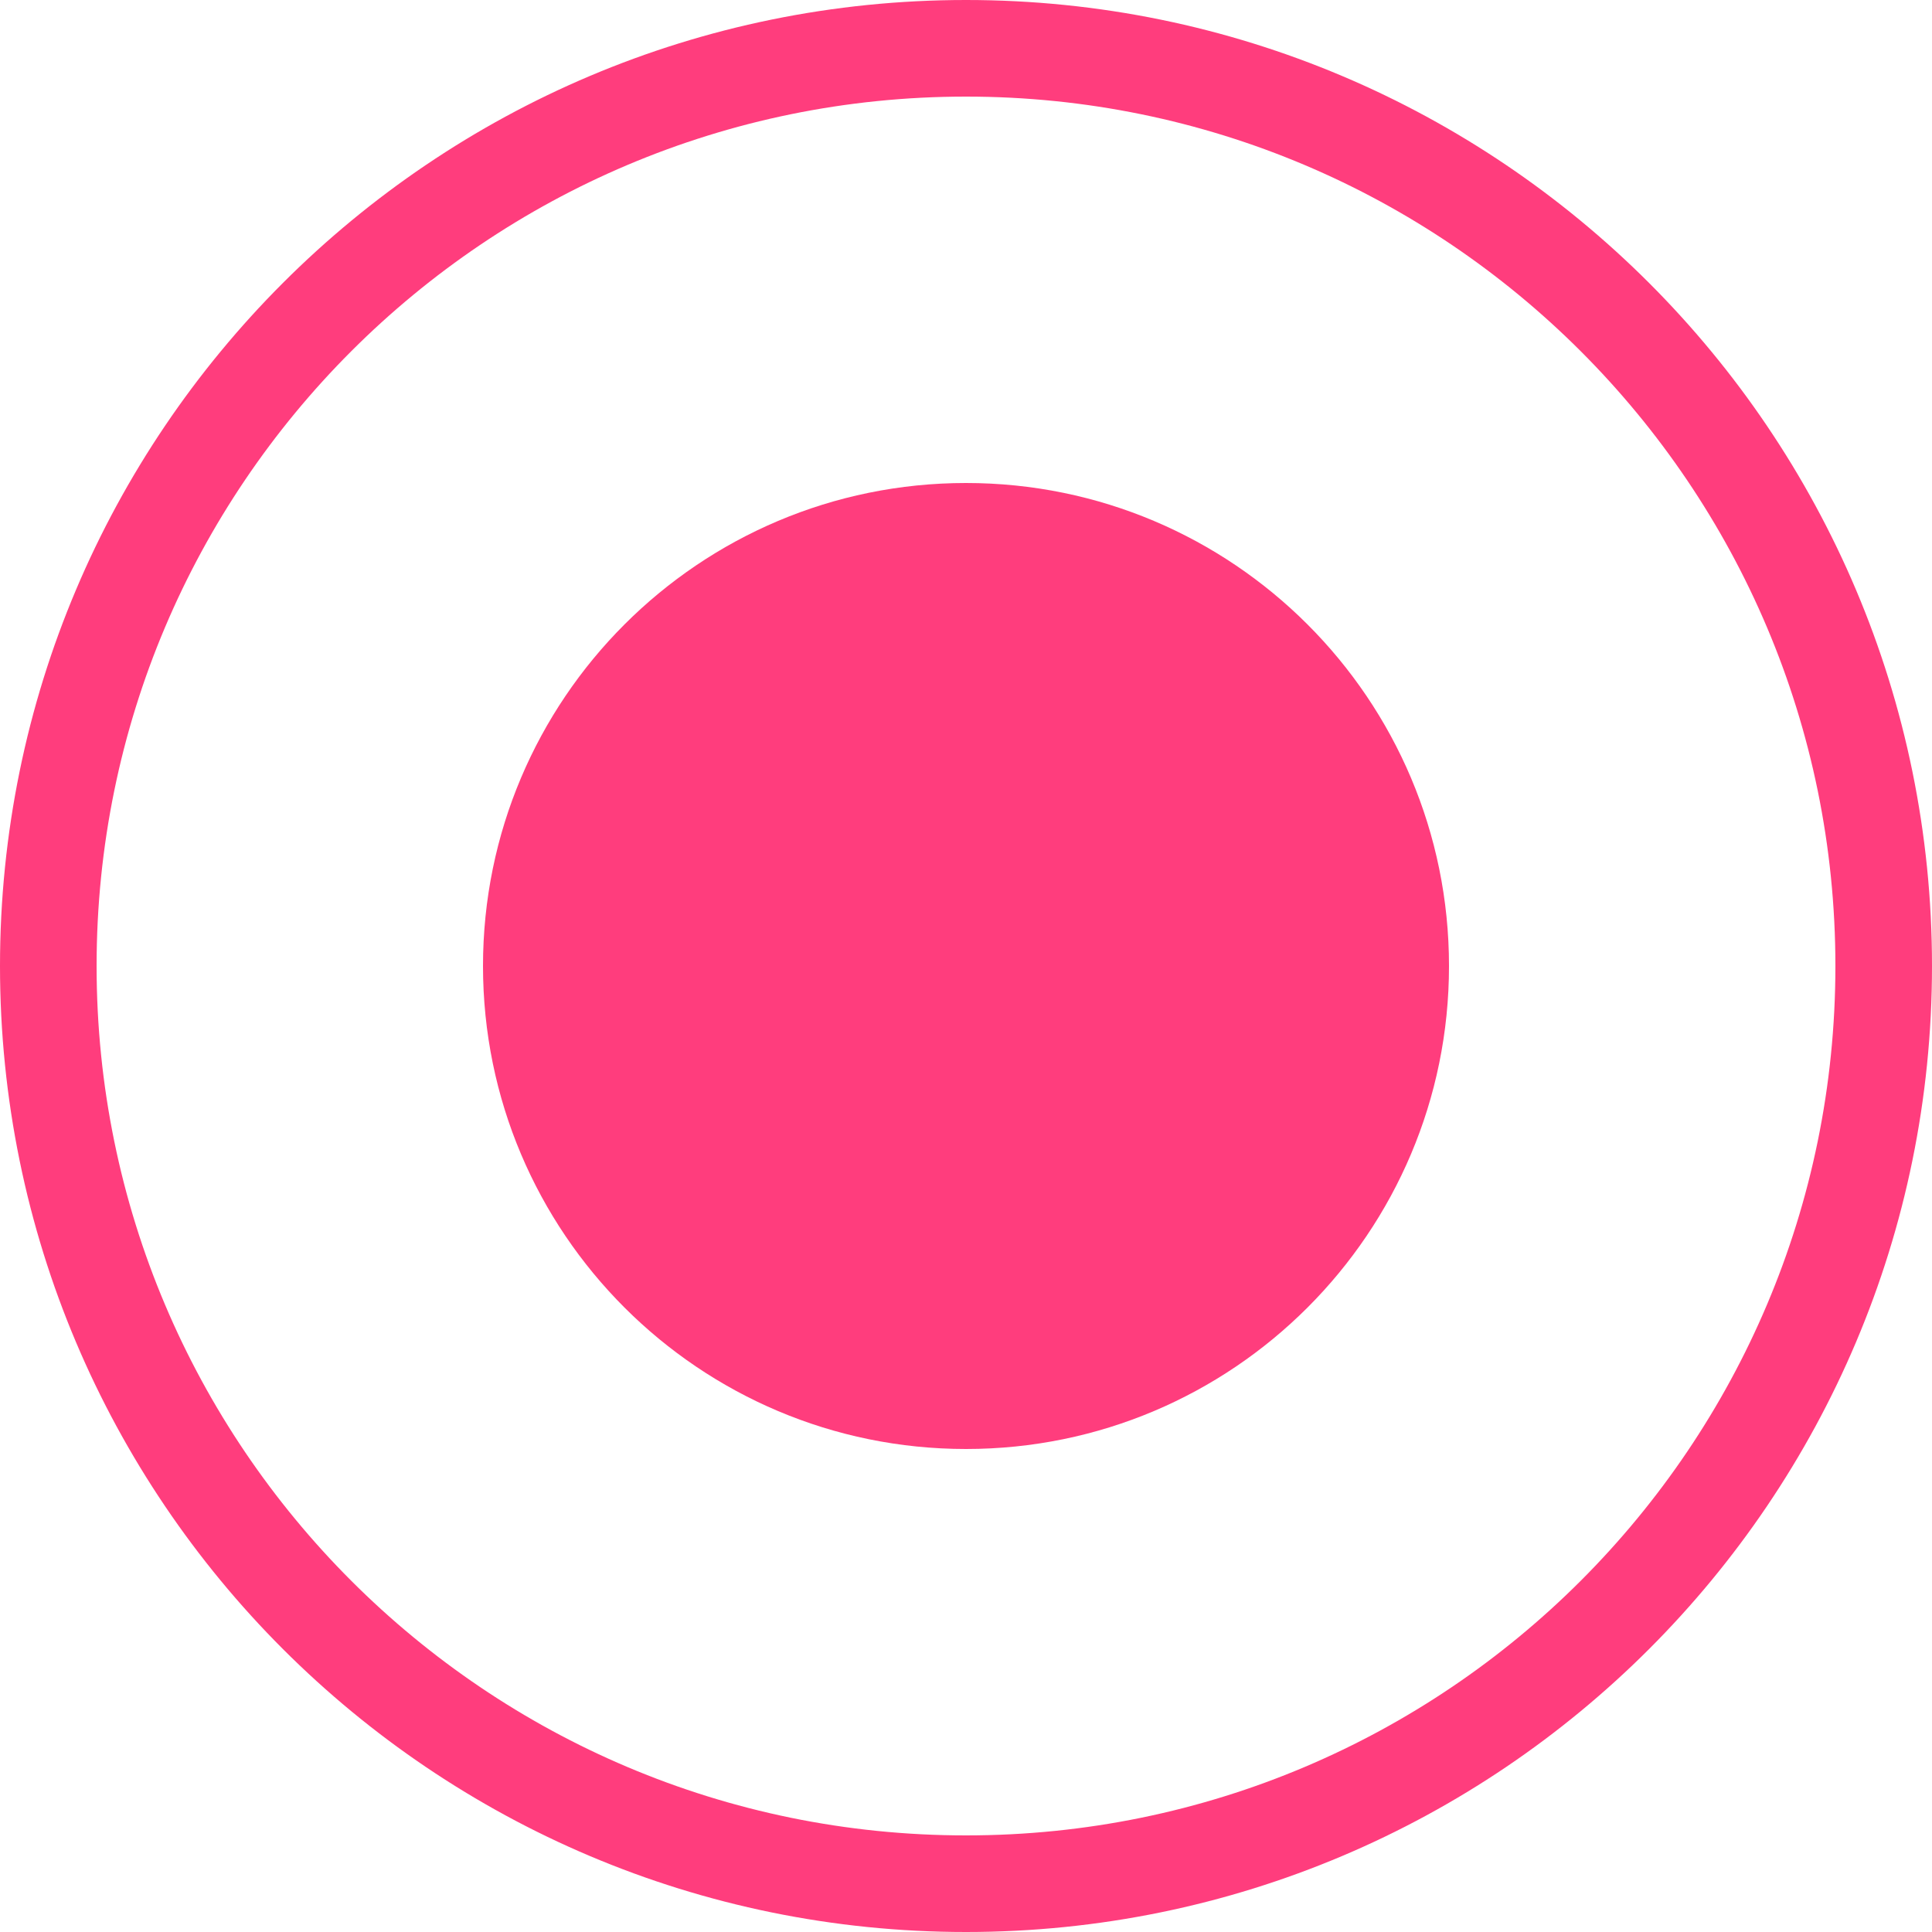
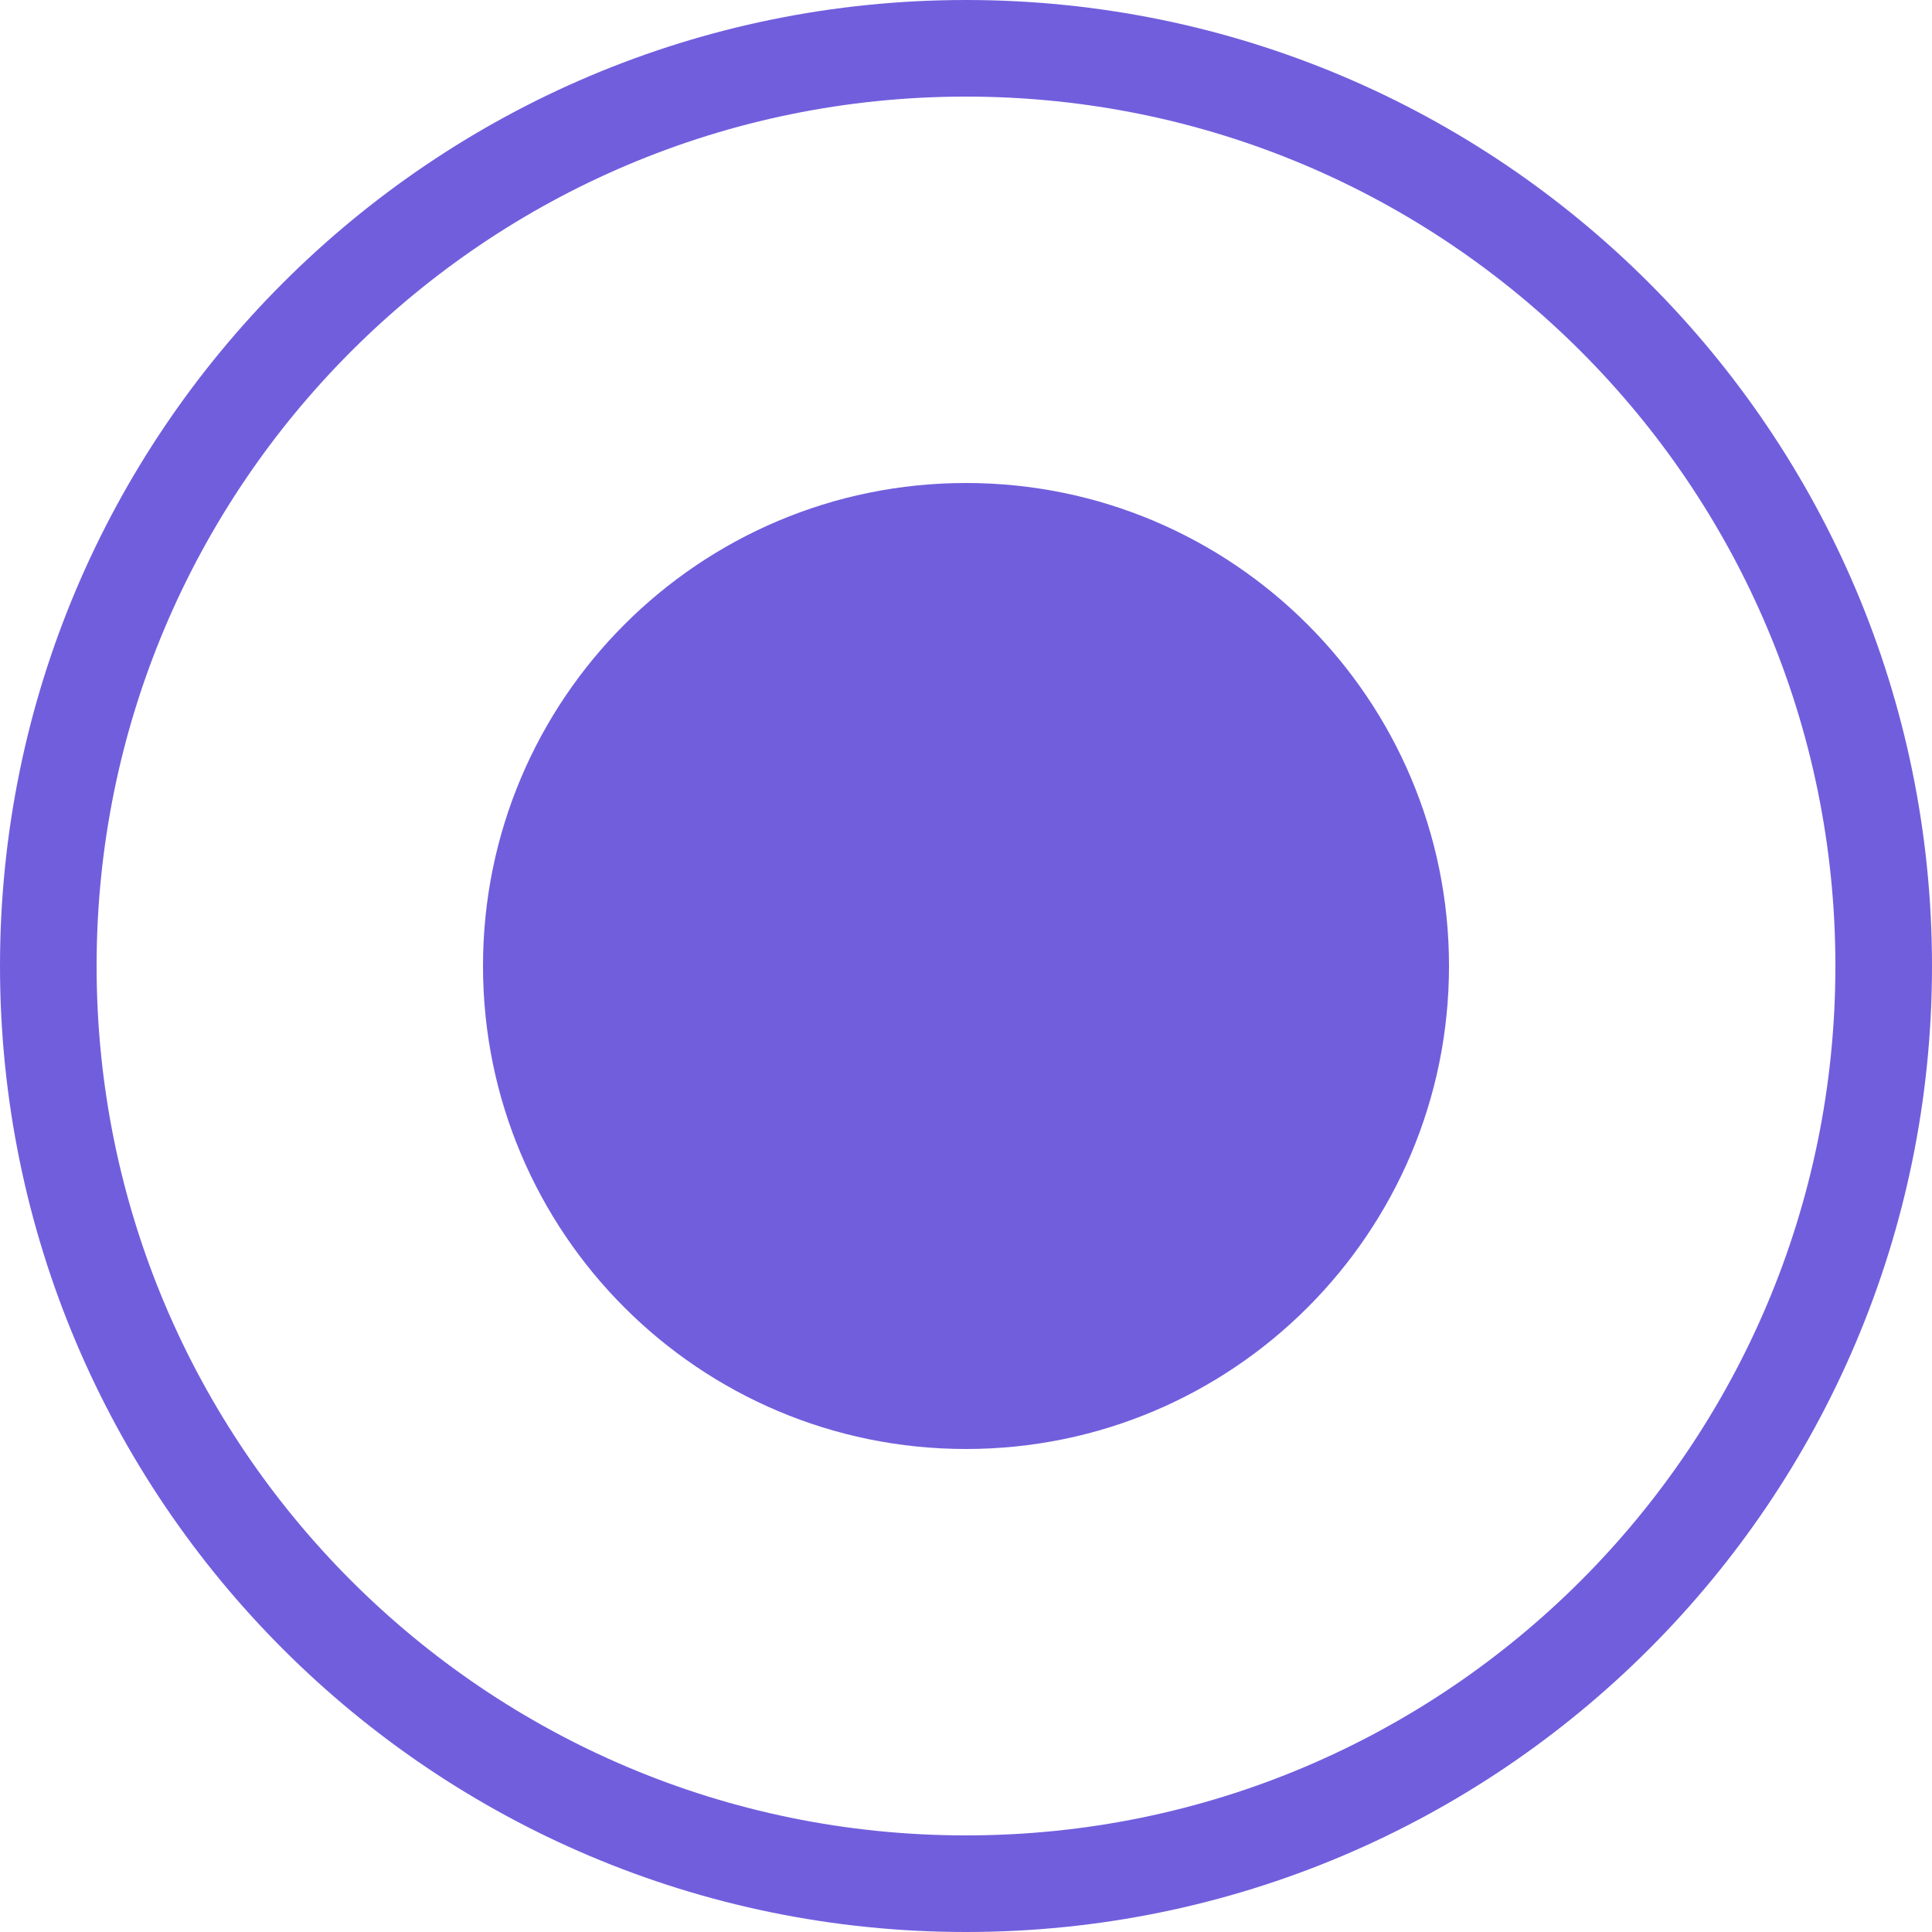
<svg xmlns="http://www.w3.org/2000/svg" width="20" height="20" viewBox="0 0 20 20" fill="none">
-   <circle cx="10" cy="10" r="9.5" stroke="#FF3D7D" />
-   <circle cx="10" cy="10" r="5" fill="#FF3D7D" />
+   <circle cx="10" cy="10" r="9.5" stroke="#715EDD" />
+   <circle cx="10" cy="10" r="5" fill="#715EDD" />
</svg>
